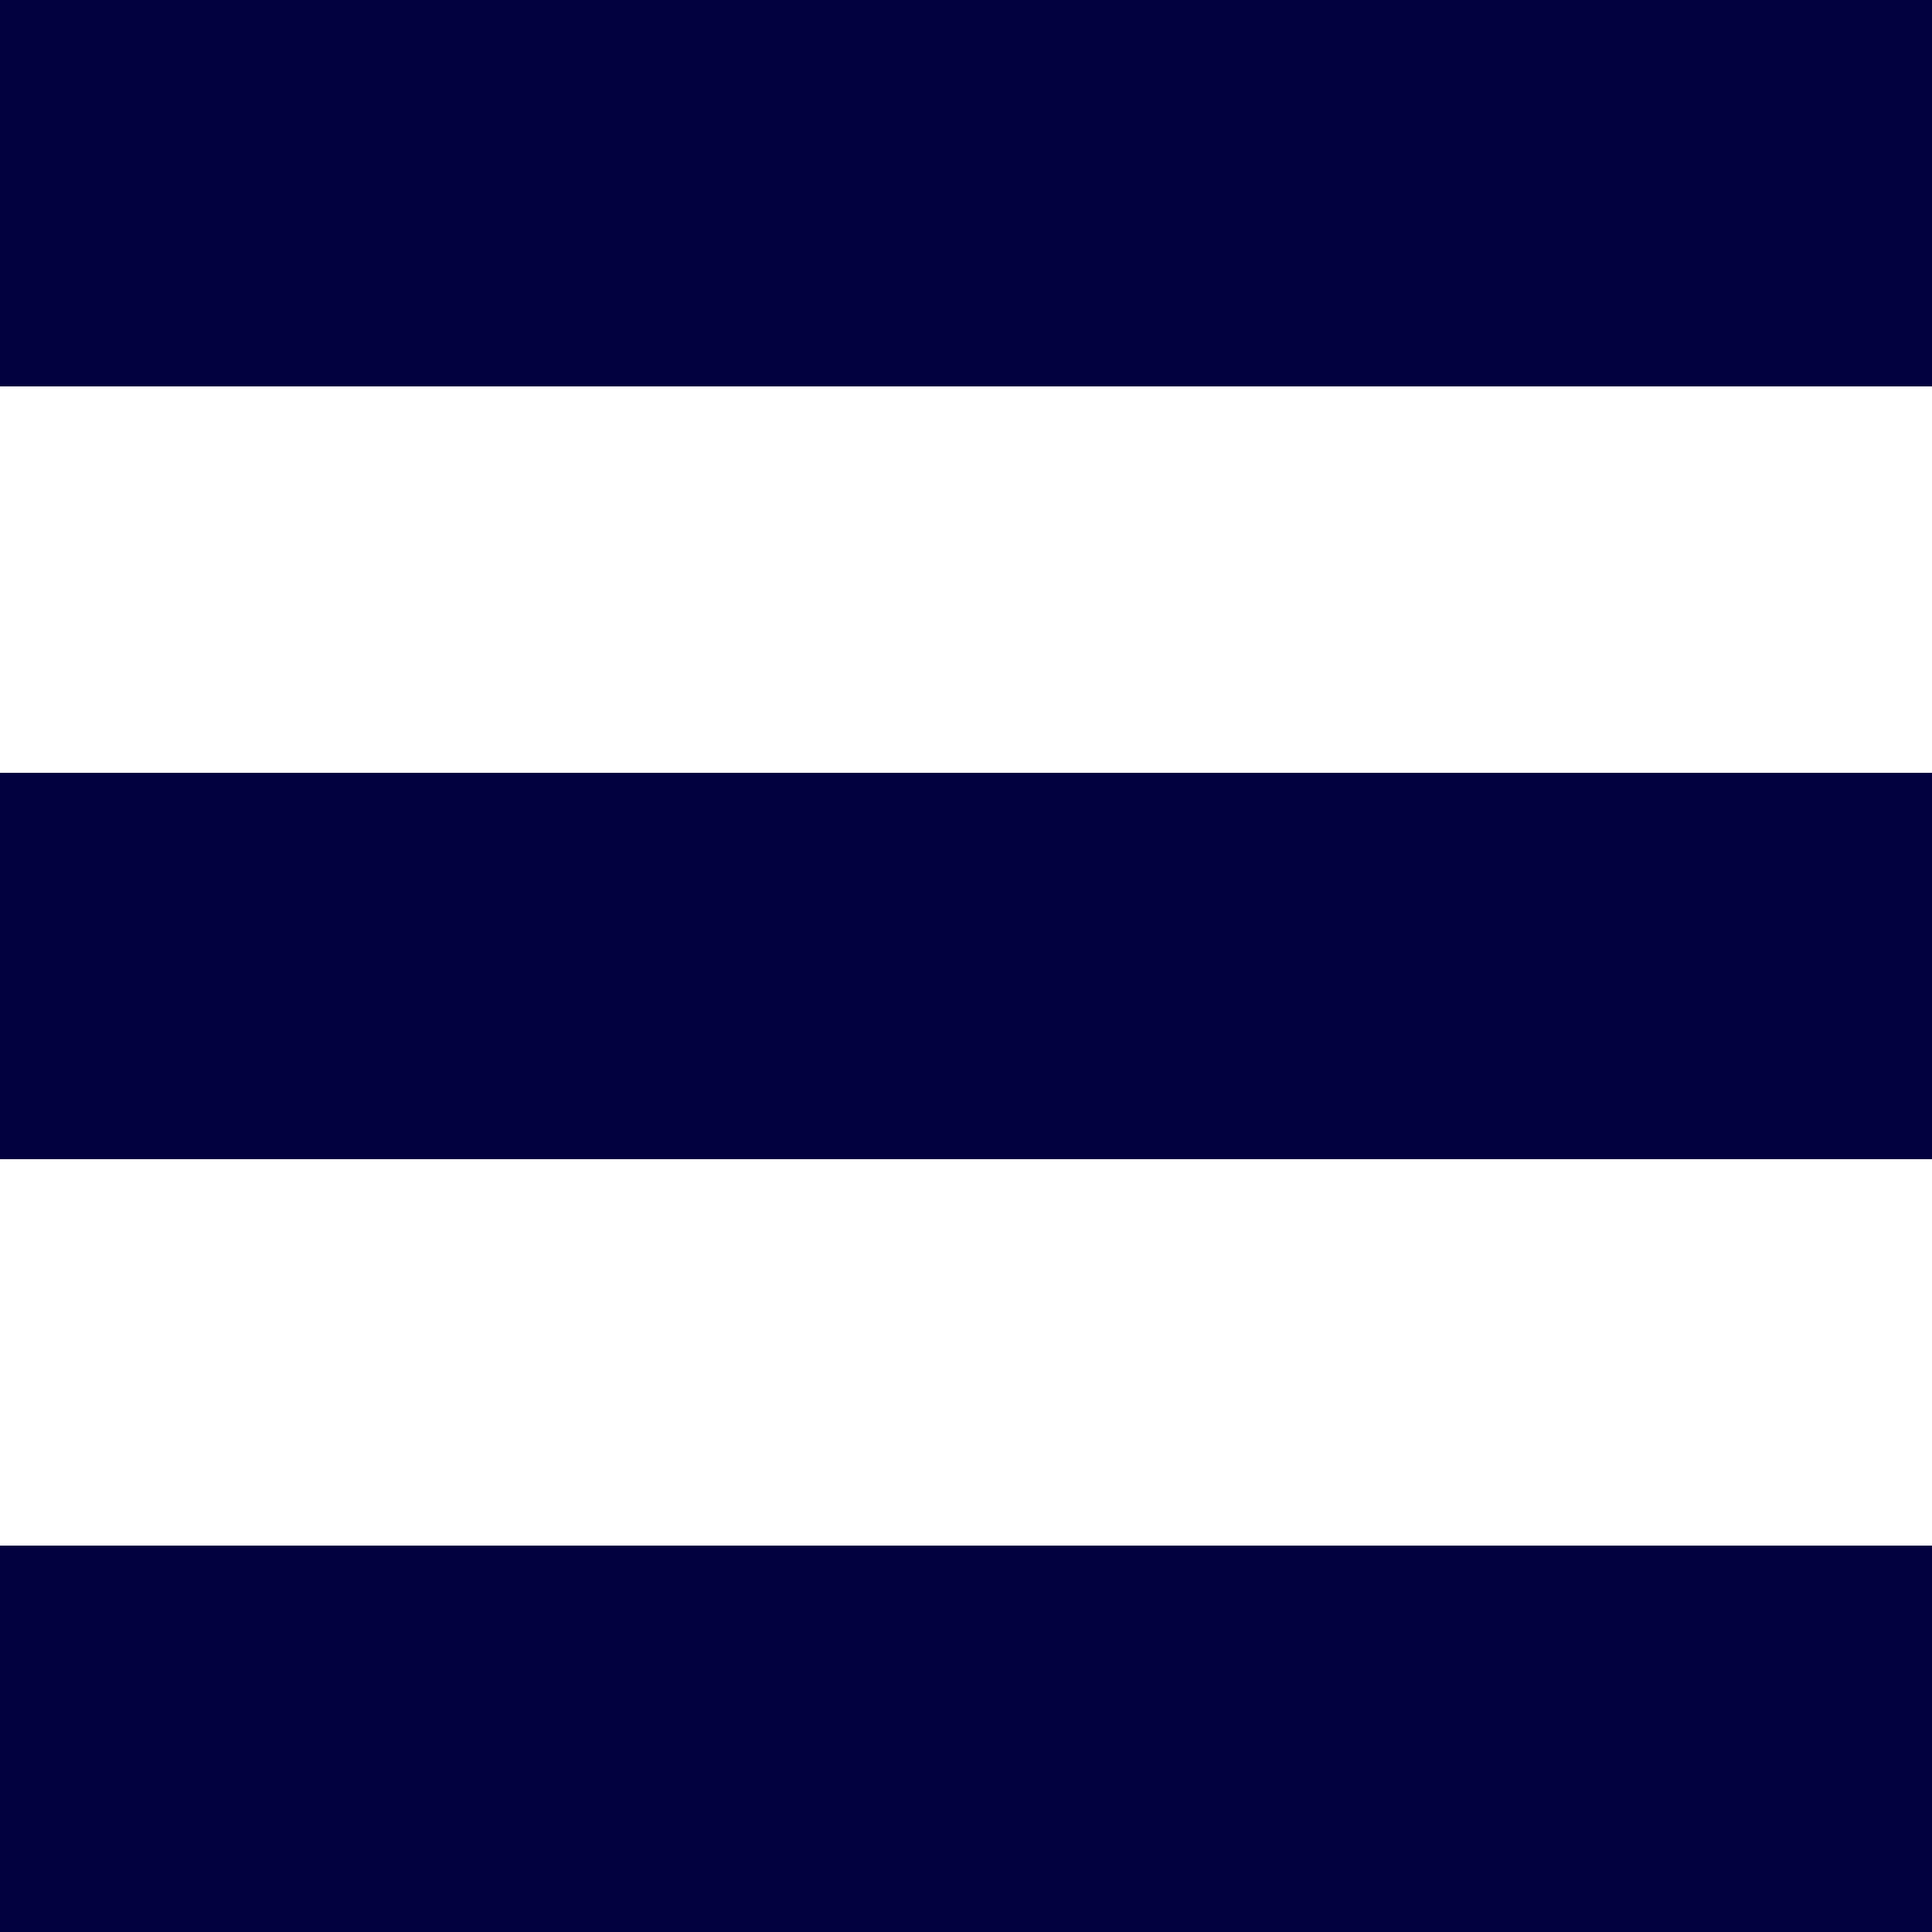
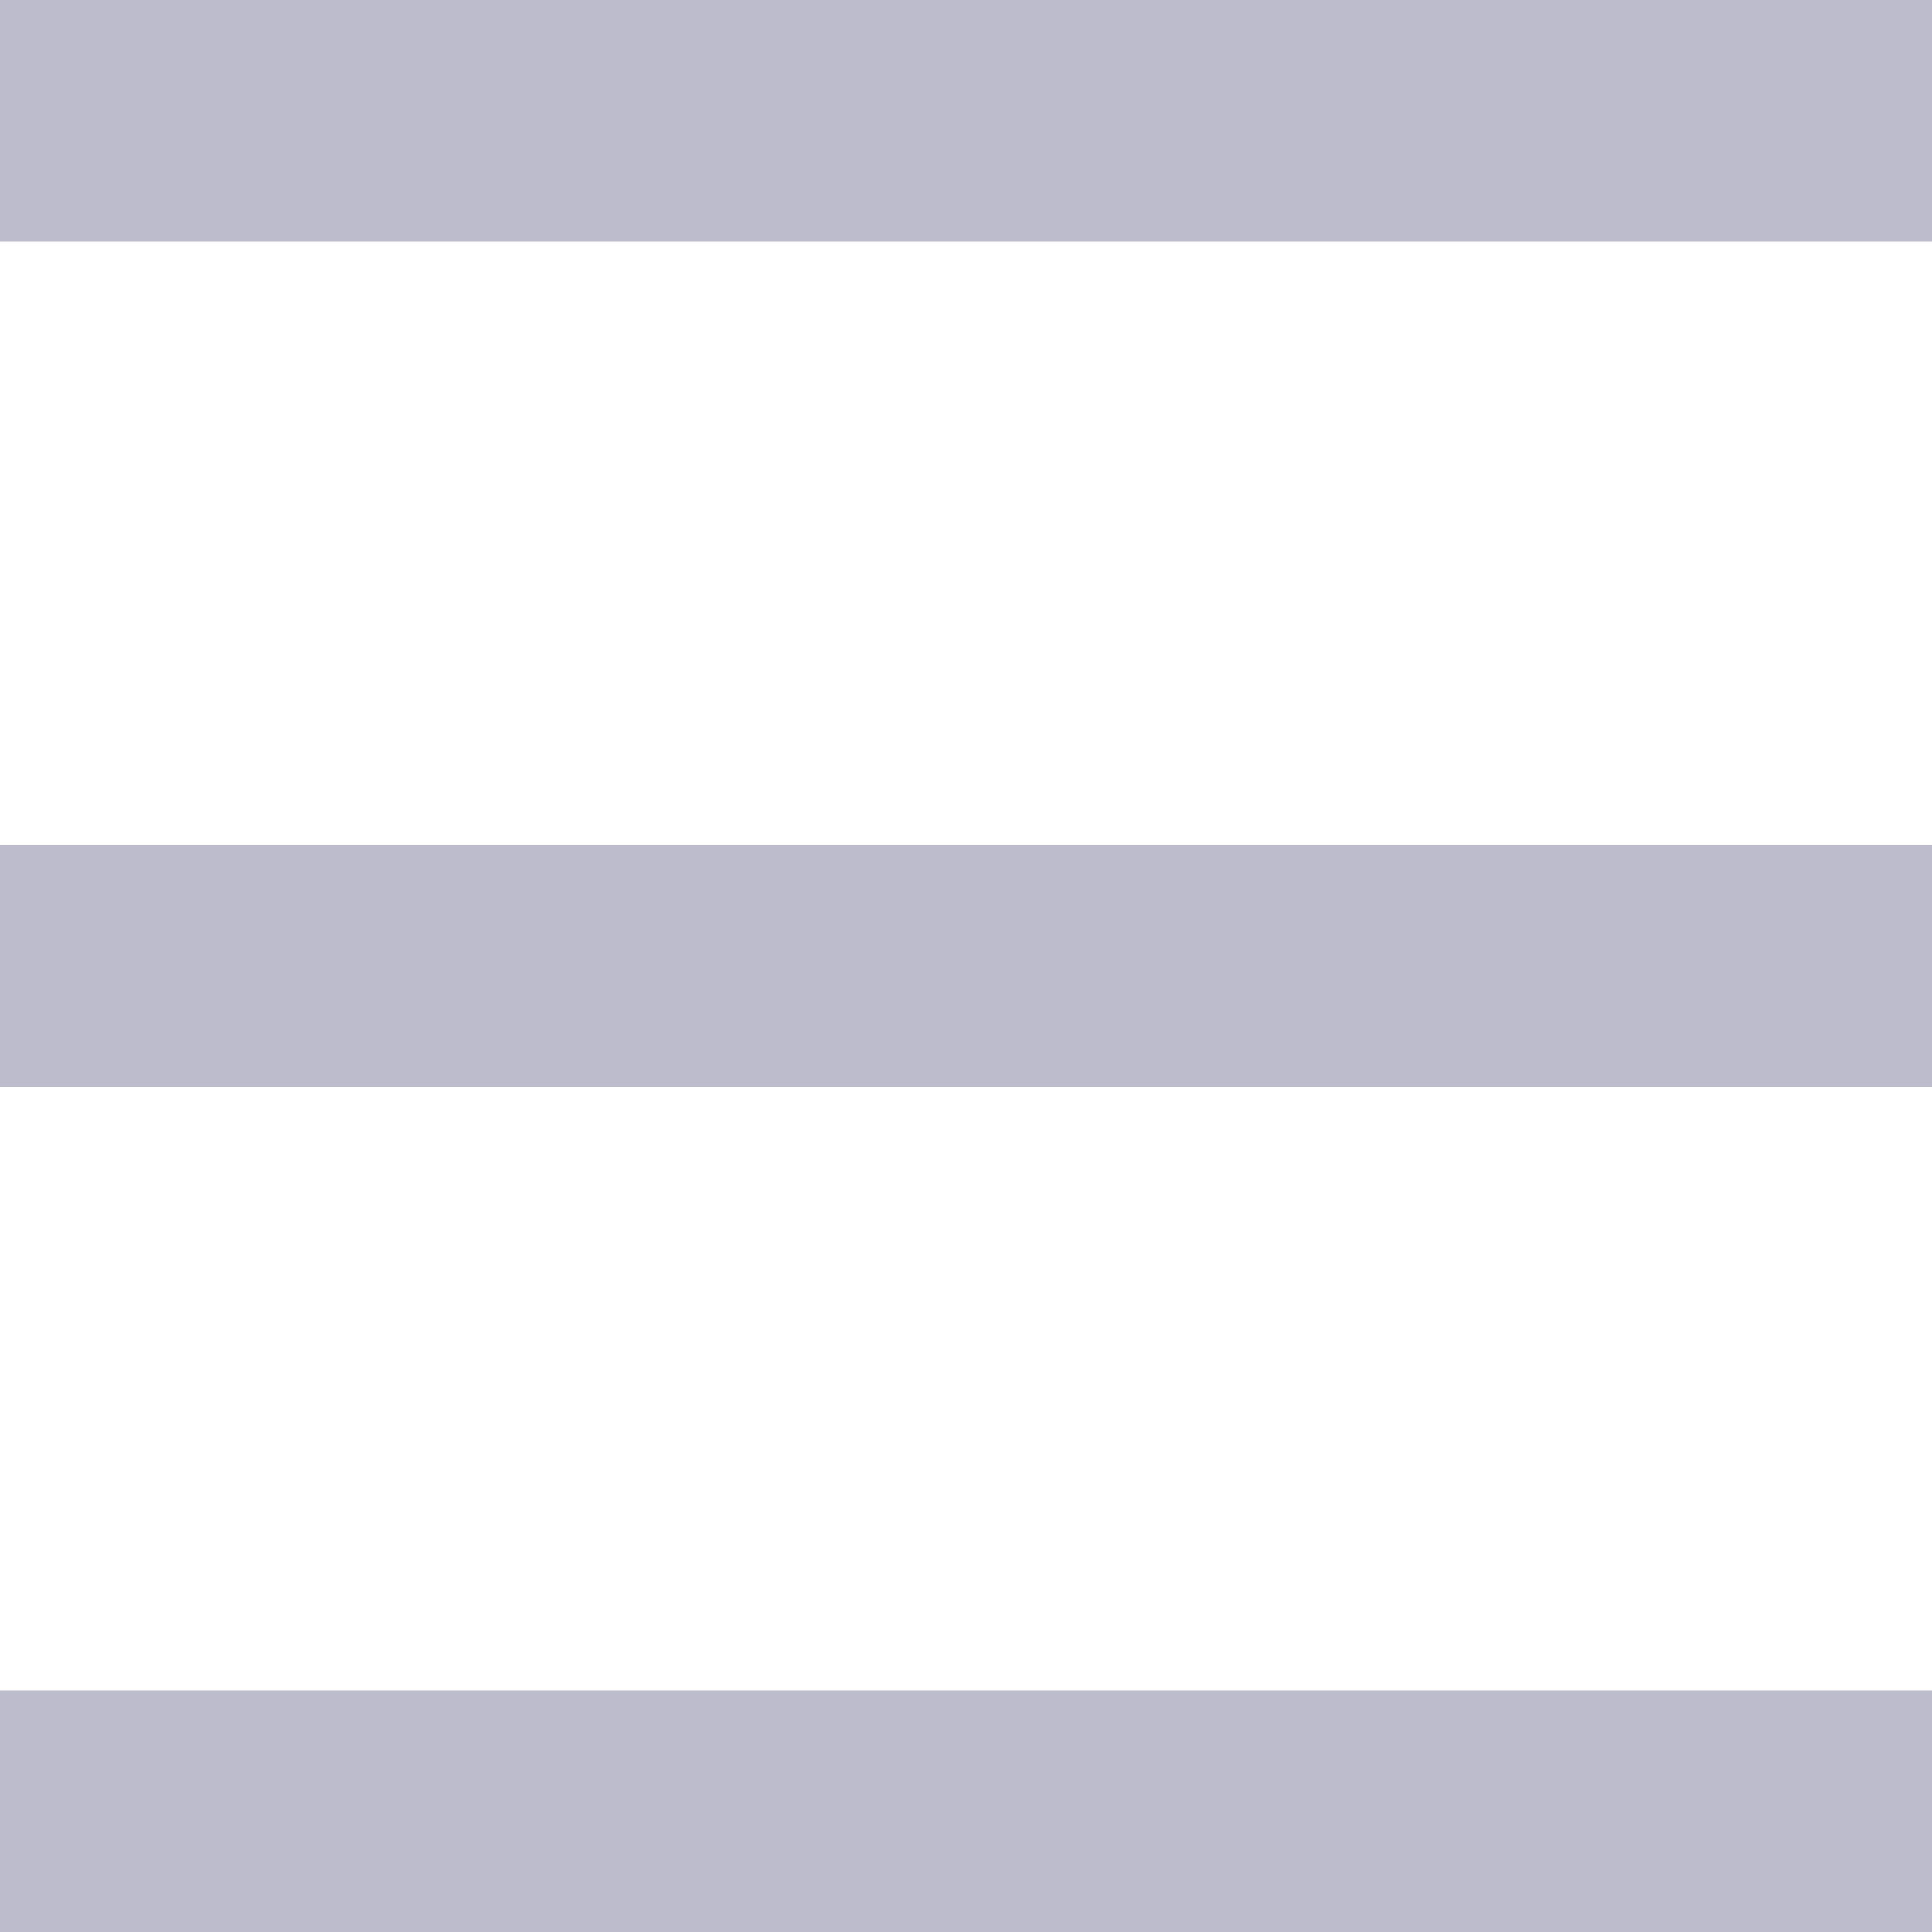
- <svg xmlns="http://www.w3.org/2000/svg" width="25" height="25" viewBox="0 0 25 25" fill="none">
-   <line stroke="#02013F" stroke-width="5" x1="0" y1="2.5" x2="25" y2="2.5" />
-   <line stroke="#02013F" stroke-width="5" x1="0" y1="12.5" x2="25" y2="12.5" />
-   <line stroke="#02013F" stroke-width="5" x1="0" y1="22.5" x2="25" y2="22.5" />
+ <svg xmlns="http://www.w3.org/2000/svg" width="20" height="20" viewBox="0 0 20 20" fill="none">
+   <line stroke="#bdbccc" stroke-width="2.5" x1="0" y1="1.25" x2="20" y2="1.25" />
+   <line stroke="#bdbccc" stroke-width="2.5" x1="0" y1="10" x2="20" y2="10" />
+   <line stroke="#bdbccc" stroke-width="2.5" x1="0" y1="18.75" x2="20" y2="18.75" />
</svg>
